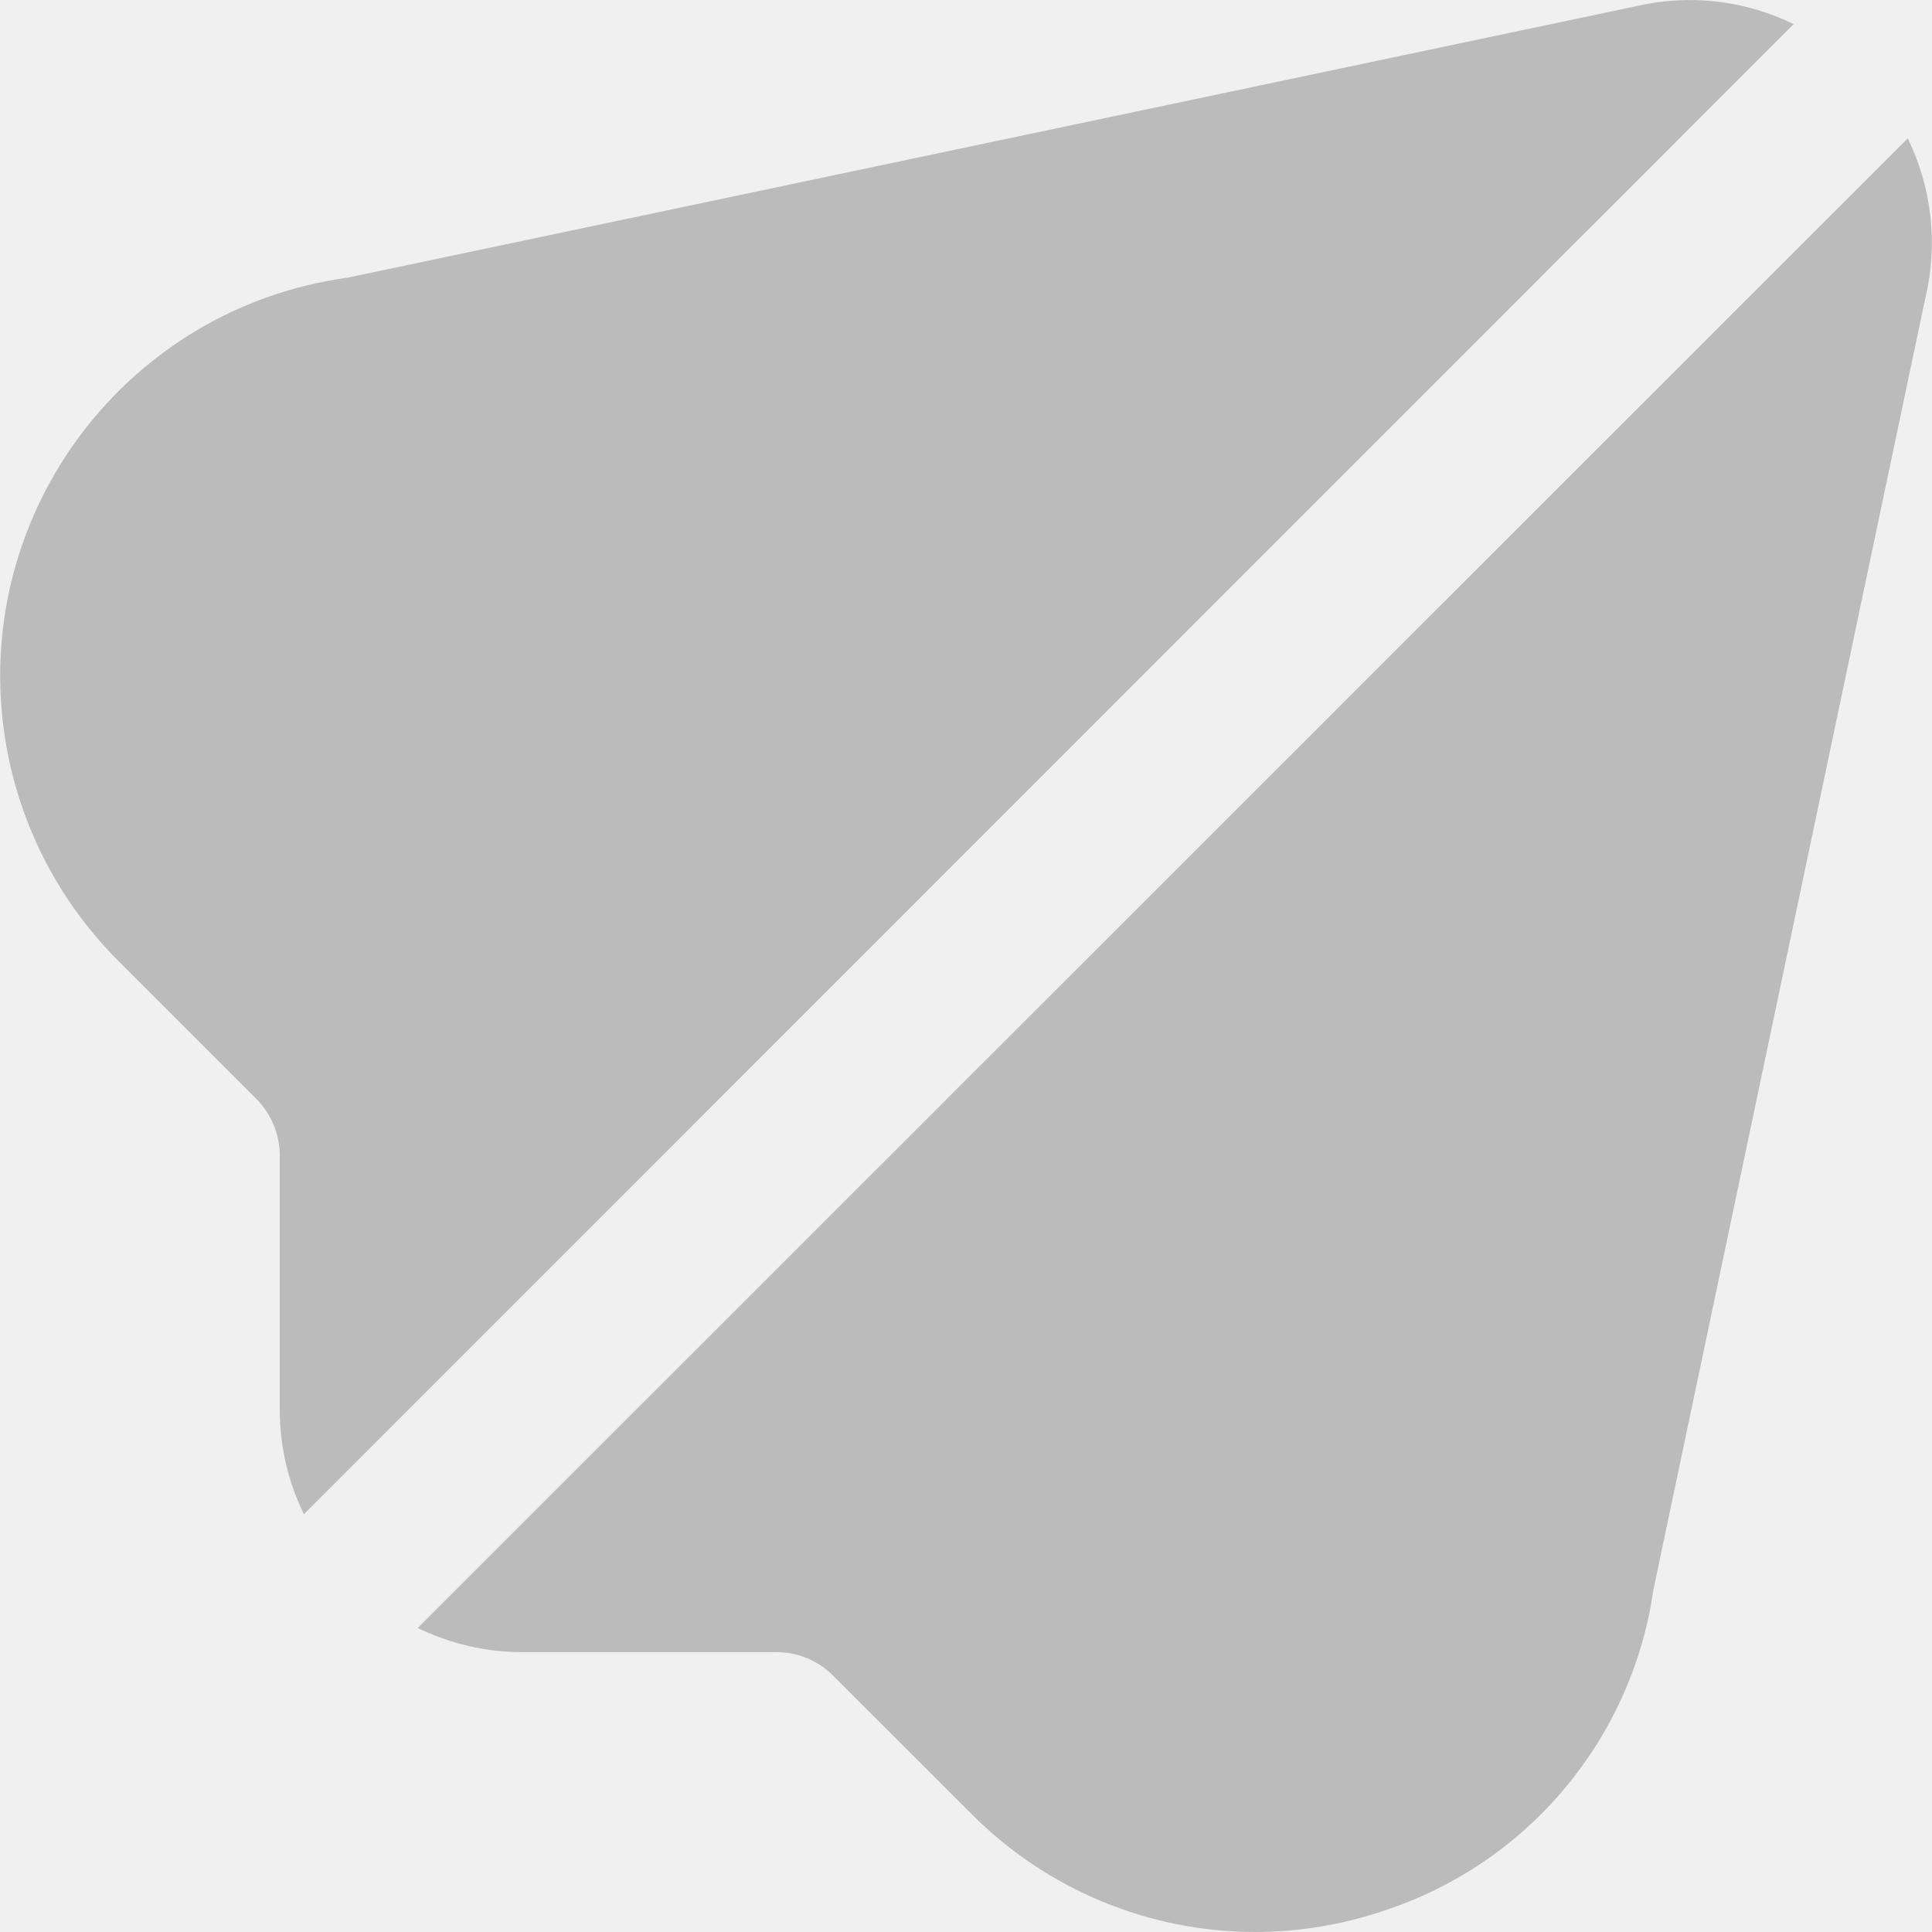
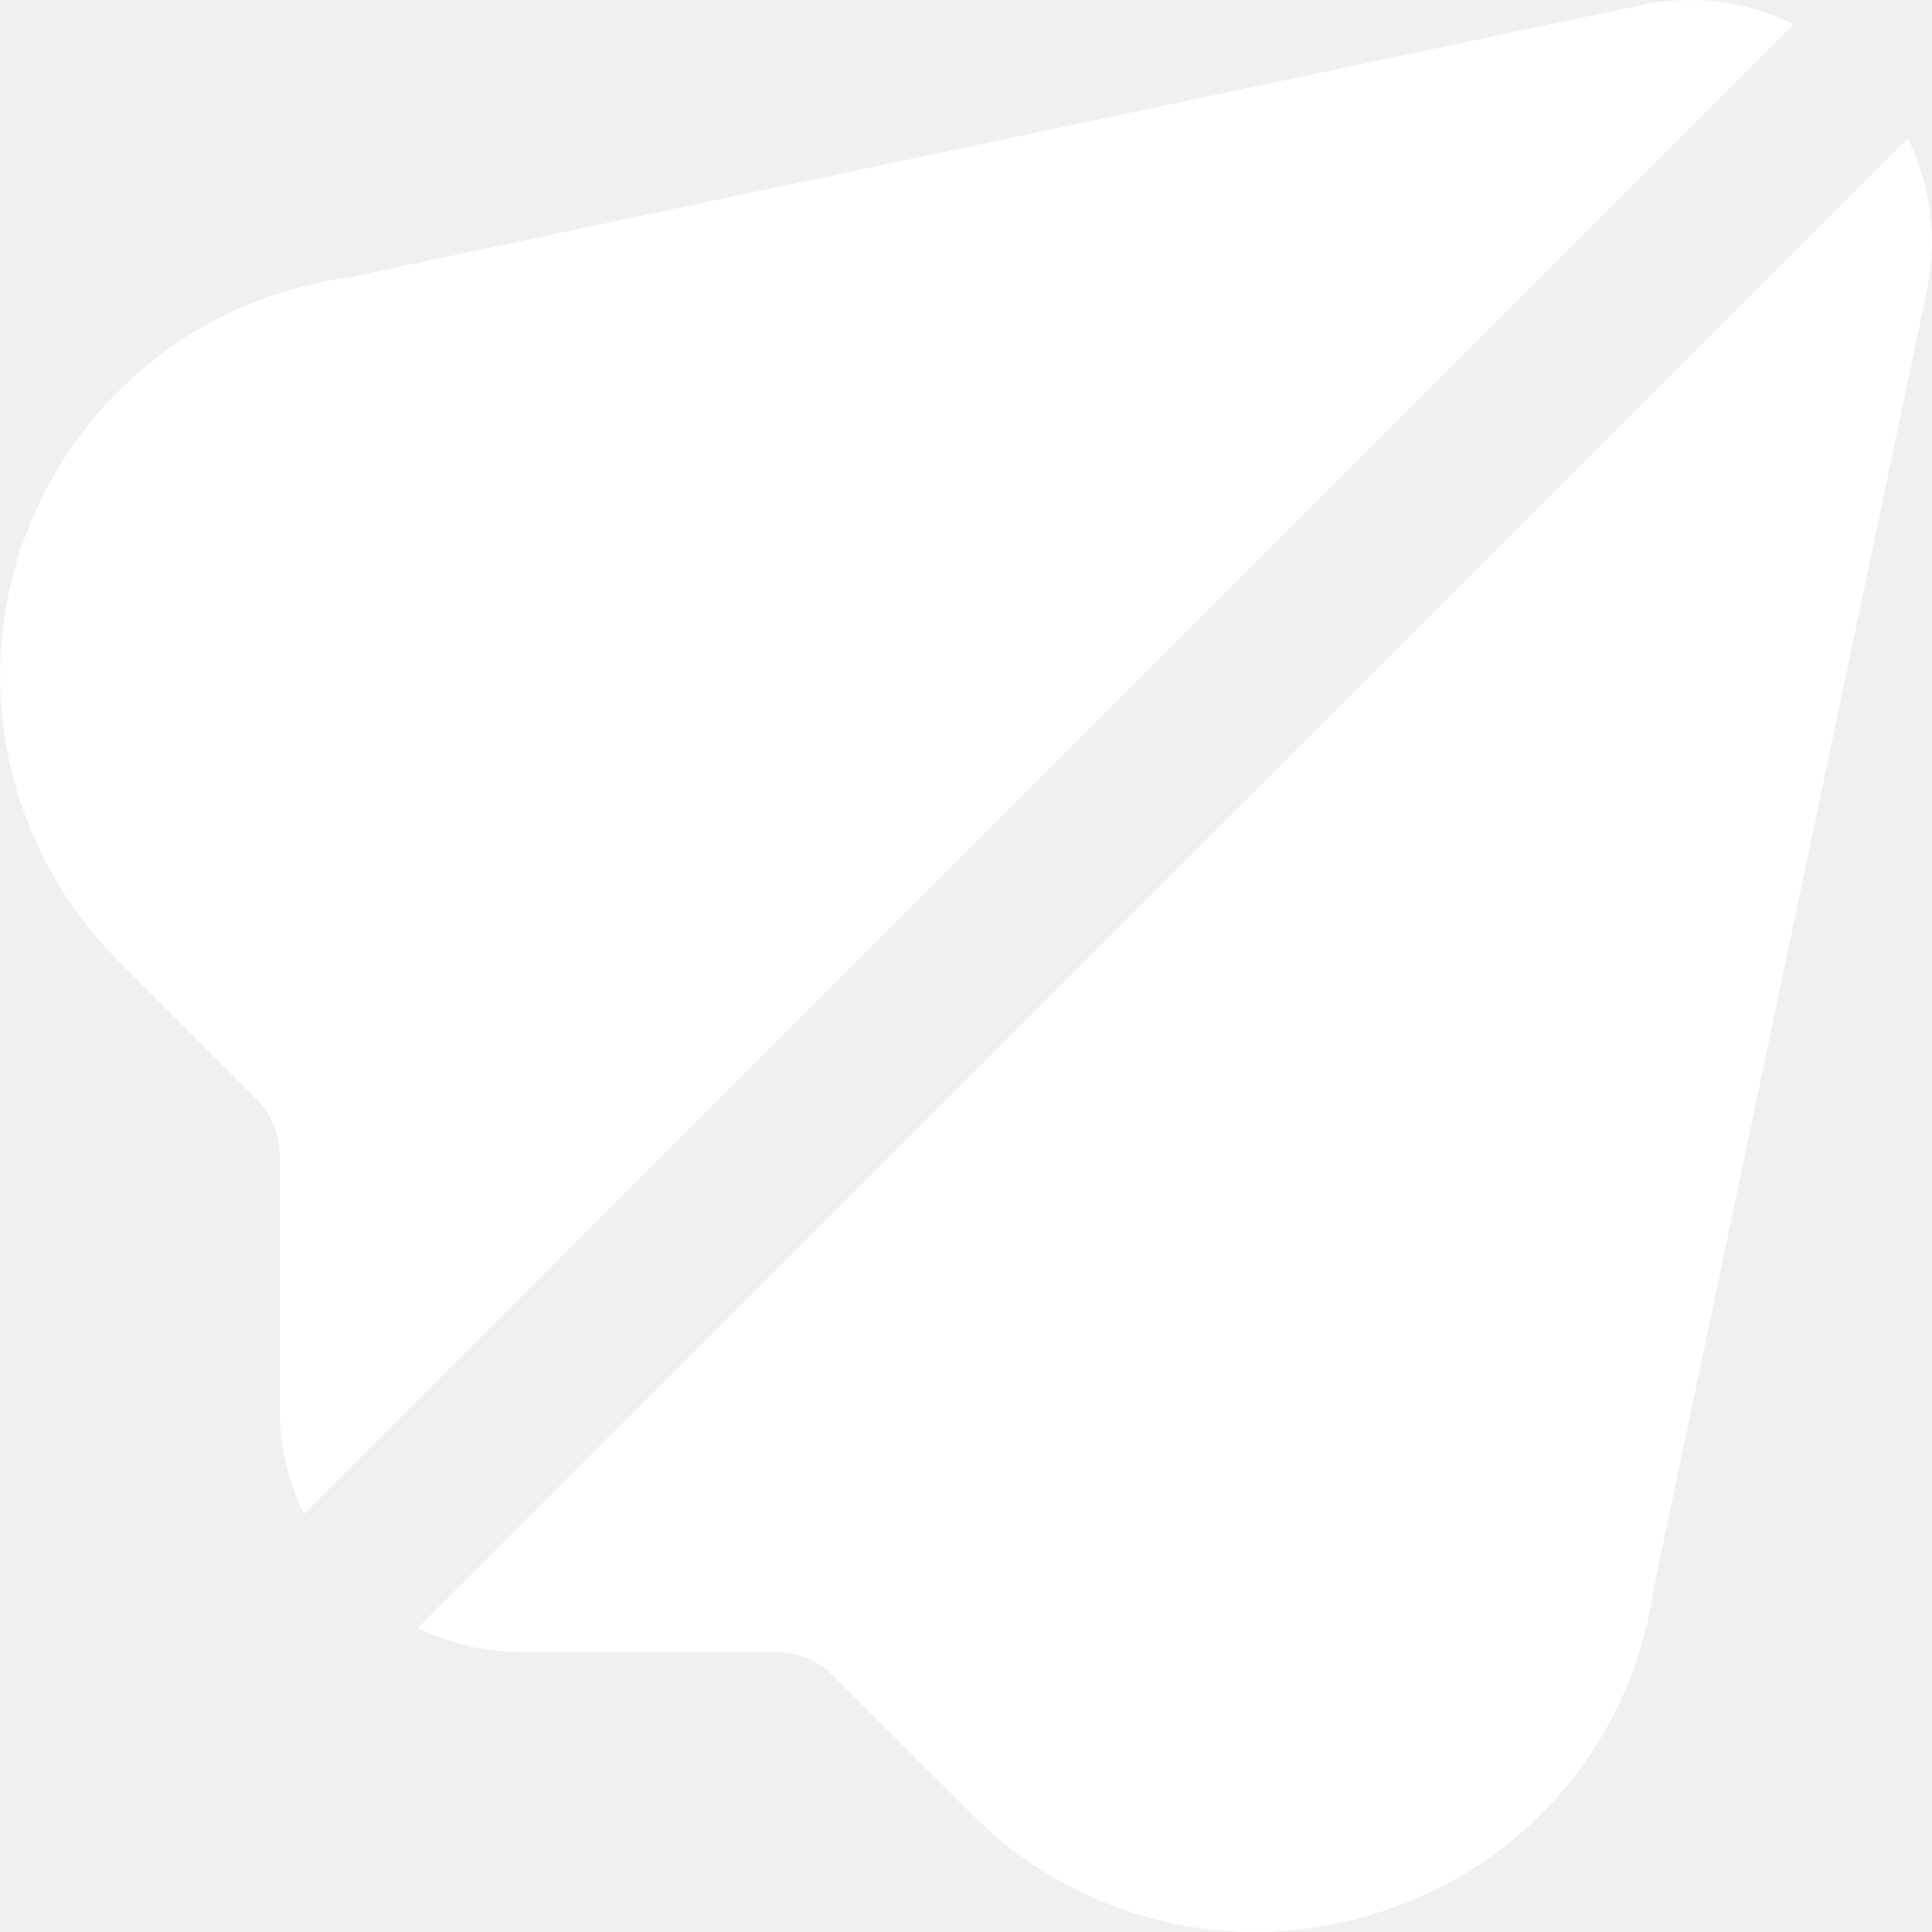
- <svg xmlns="http://www.w3.org/2000/svg" width="20" height="20" viewBox="0 0 20 20" fill="none">
+ <svg xmlns="http://www.w3.org/2000/svg" width="20" height="20" viewBox="0 0 20 20" fill="current">
  <g clip-path="url(#clip0_443_233)">
-     <path d="M19.749 1.432L4.324 16.853C4.658 17.015 5.023 17.101 5.394 17.103H8.036C8.257 17.102 8.469 17.19 8.625 17.347L10.056 18.777C10.833 19.559 11.889 19.999 12.991 20C13.445 20 13.897 19.925 14.328 19.779C15.813 19.292 16.894 18.005 17.116 16.457L19.93 3.09C20.064 2.533 20 1.947 19.749 1.432Z" fill="#BBBBBB" />
-     <path d="M16.934 0.065L3.6 2.874C1.321 3.187 -0.272 5.287 0.041 7.566C0.165 8.466 0.579 9.3 1.221 9.943L2.652 11.374C2.808 11.53 2.896 11.742 2.896 11.963V14.605C2.898 14.976 2.983 15.342 3.146 15.675L18.568 0.25C18.061 0.001 17.484 -0.064 16.934 0.065Z" fill="#BBBBBB" />
+     <path d="M19.749 1.432L4.324 16.853C4.658 17.015 5.023 17.101 5.394 17.103H8.036C8.257 17.102 8.469 17.19 8.625 17.347L10.056 18.777C10.833 19.559 11.889 19.999 12.991 20C13.445 20 13.897 19.925 14.328 19.779C15.813 19.292 16.894 18.005 17.116 16.457L19.93 3.09C20.064 2.533 20 1.947 19.749 1.432Z" fill="white" />
+     <path d="M16.934 0.065L3.6 2.874C1.321 3.187 -0.272 5.287 0.041 7.566C0.165 8.466 0.579 9.3 1.221 9.943L2.652 11.374C2.808 11.53 2.896 11.742 2.896 11.963V14.605C2.898 14.976 2.983 15.342 3.146 15.675L18.568 0.25C18.061 0.001 17.484 -0.064 16.934 0.065Z" fill="white" />
  </g>
  <defs>
    <clipPath id="clip0_443_233">
      <rect width="20" height="20" fill="white" />
    </clipPath>
  </defs>
</svg>
